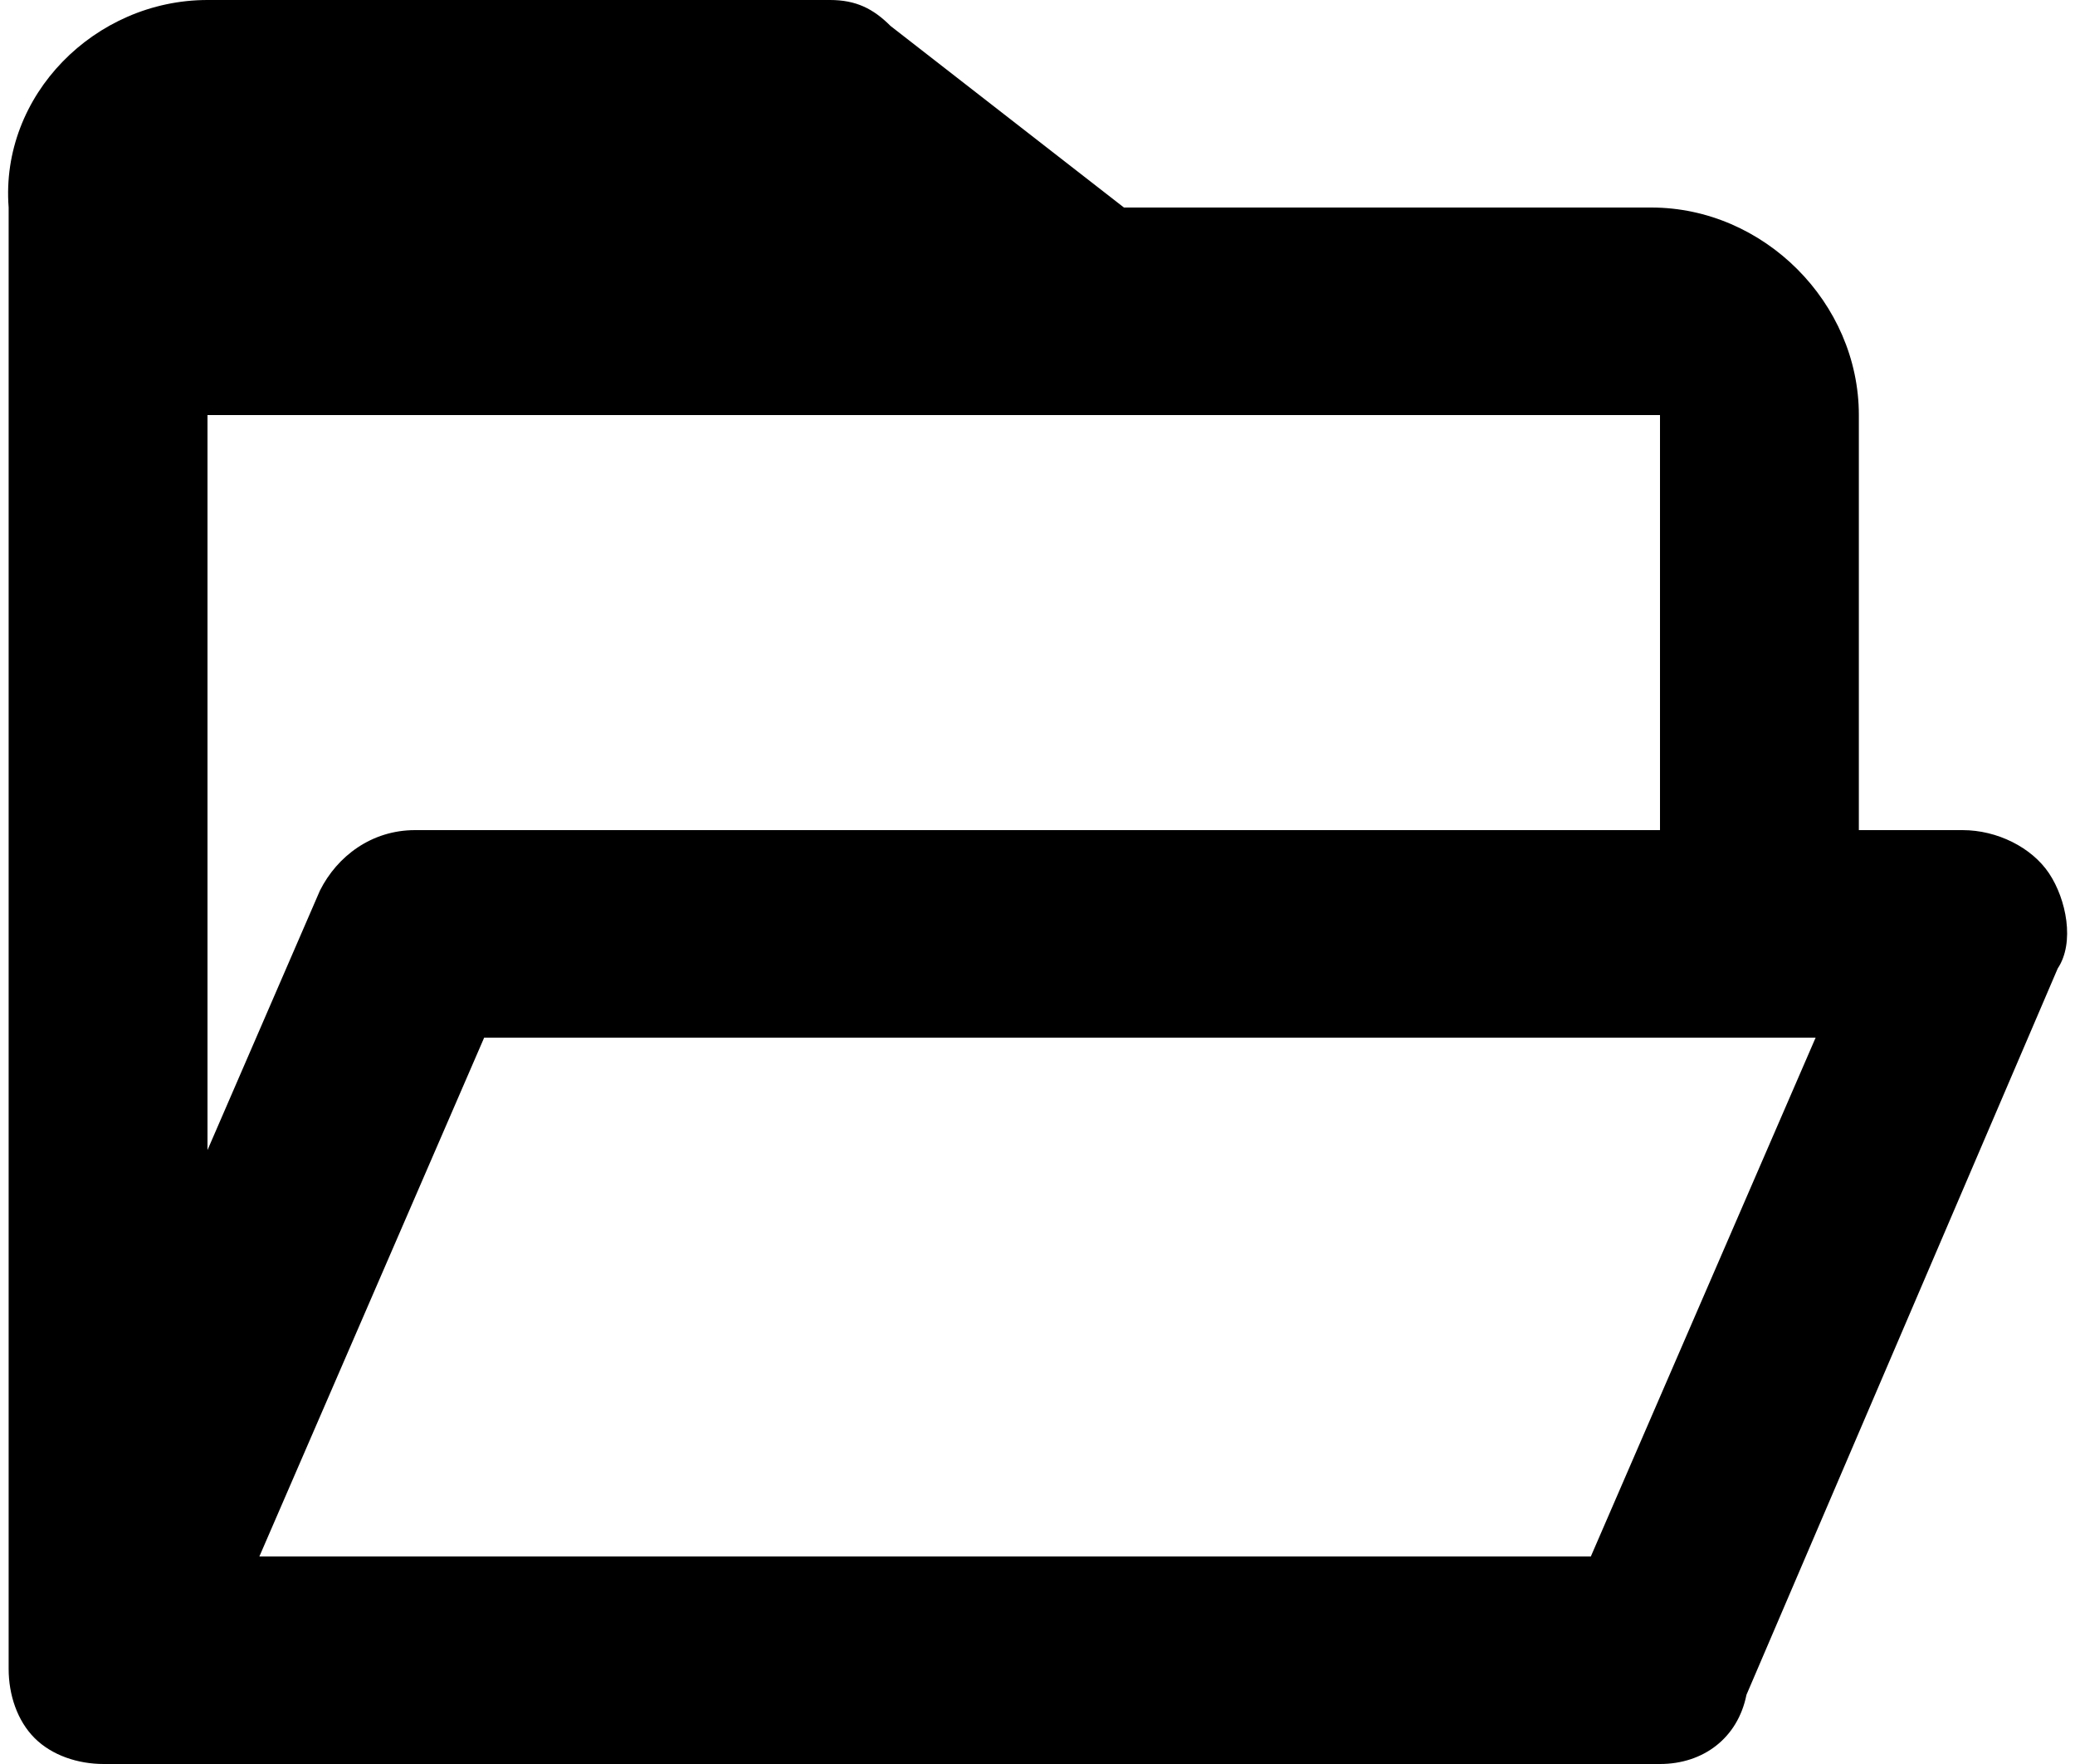
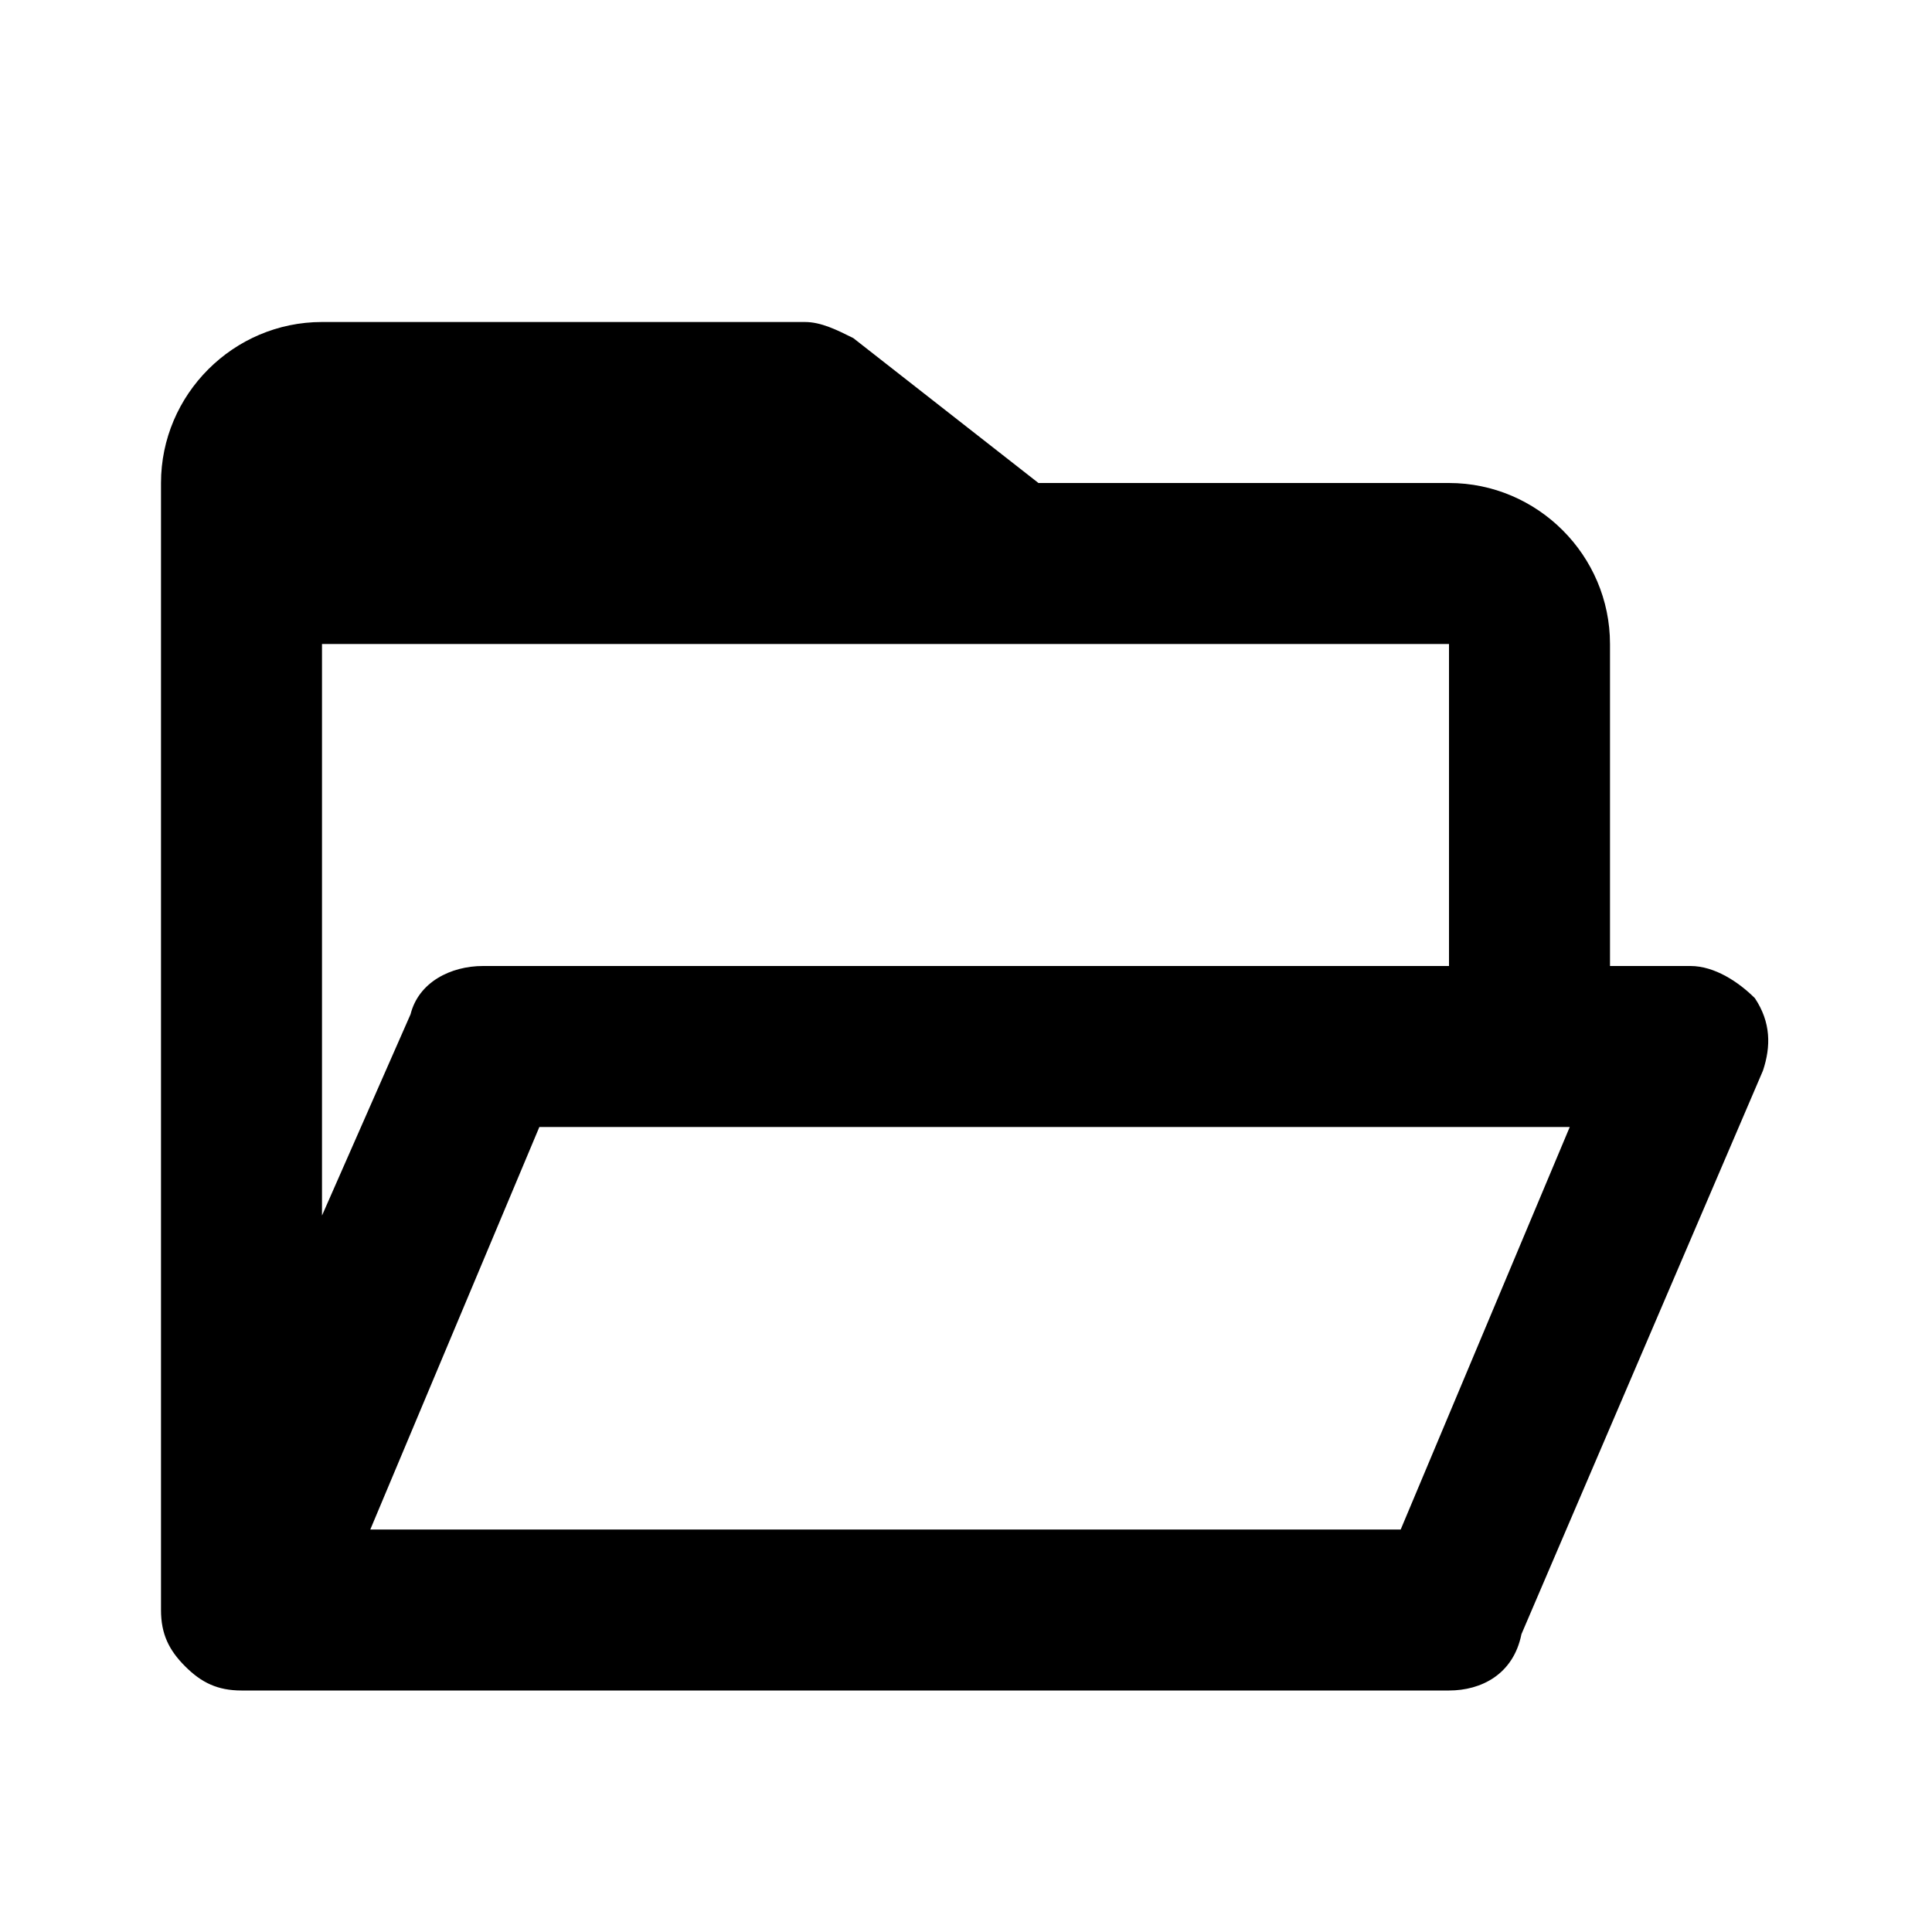
- <svg xmlns="http://www.w3.org/2000/svg" viewBox="0 0 24 20.4">
-   <path d="M19.2,20.4h-18c-0.3,0-0.6-0.1-0.8-0.3c-0.2-0.2-0.3-0.5-0.3-0.8h0V2.4C0,1.1,1.1,0,2.4,0h7.2c0.3,0,0.5,0.1,0.7,0.3   l2.7,2.1h6.1c1.3,0,2.4,1.1,2.4,2.4v4.8h1.2c0.4,0,0.8,0.2,1,0.5c0.2,0.3,0.3,0.8,0.1,1.1l-3.6,8.4C20.1,20.1,19.7,20.4,19.2,20.4z   M5.6,12l-2.6,6h15.4l2.6-6H5.6z M2.4,4.8v8.5l1.3-3c0.2-0.4,0.6-0.7,1.1-0.7h14.4V4.8H2.4z" />
+ <svg xmlns="http://www.w3.org/2000/svg" viewBox="0 0 24 24">
+   <path d="M18,21H3c-0.3,0-0.5-0.1-0.7-0.3C2.1,20.5,2,20.3,2,20h0V6c0-1.1,0.9-2,2-2h6c0.2,0,0.4,0.1,0.6,0.2L12.9,6H18   c1.1,0,2,0.9,2,2v4h1c0.3,0,0.6,0.2,0.8,0.4c0.2,0.3,0.2,0.6,0.1,0.9l-3,7C18.8,20.8,18.4,21,18,21z M6.7,14l-2.1,5h12.8l2.1-5H6.7z   M4,8v7.1l1.1-2.5C5.2,12.2,5.6,12,6,12h12V8H4z" />
</svg>
